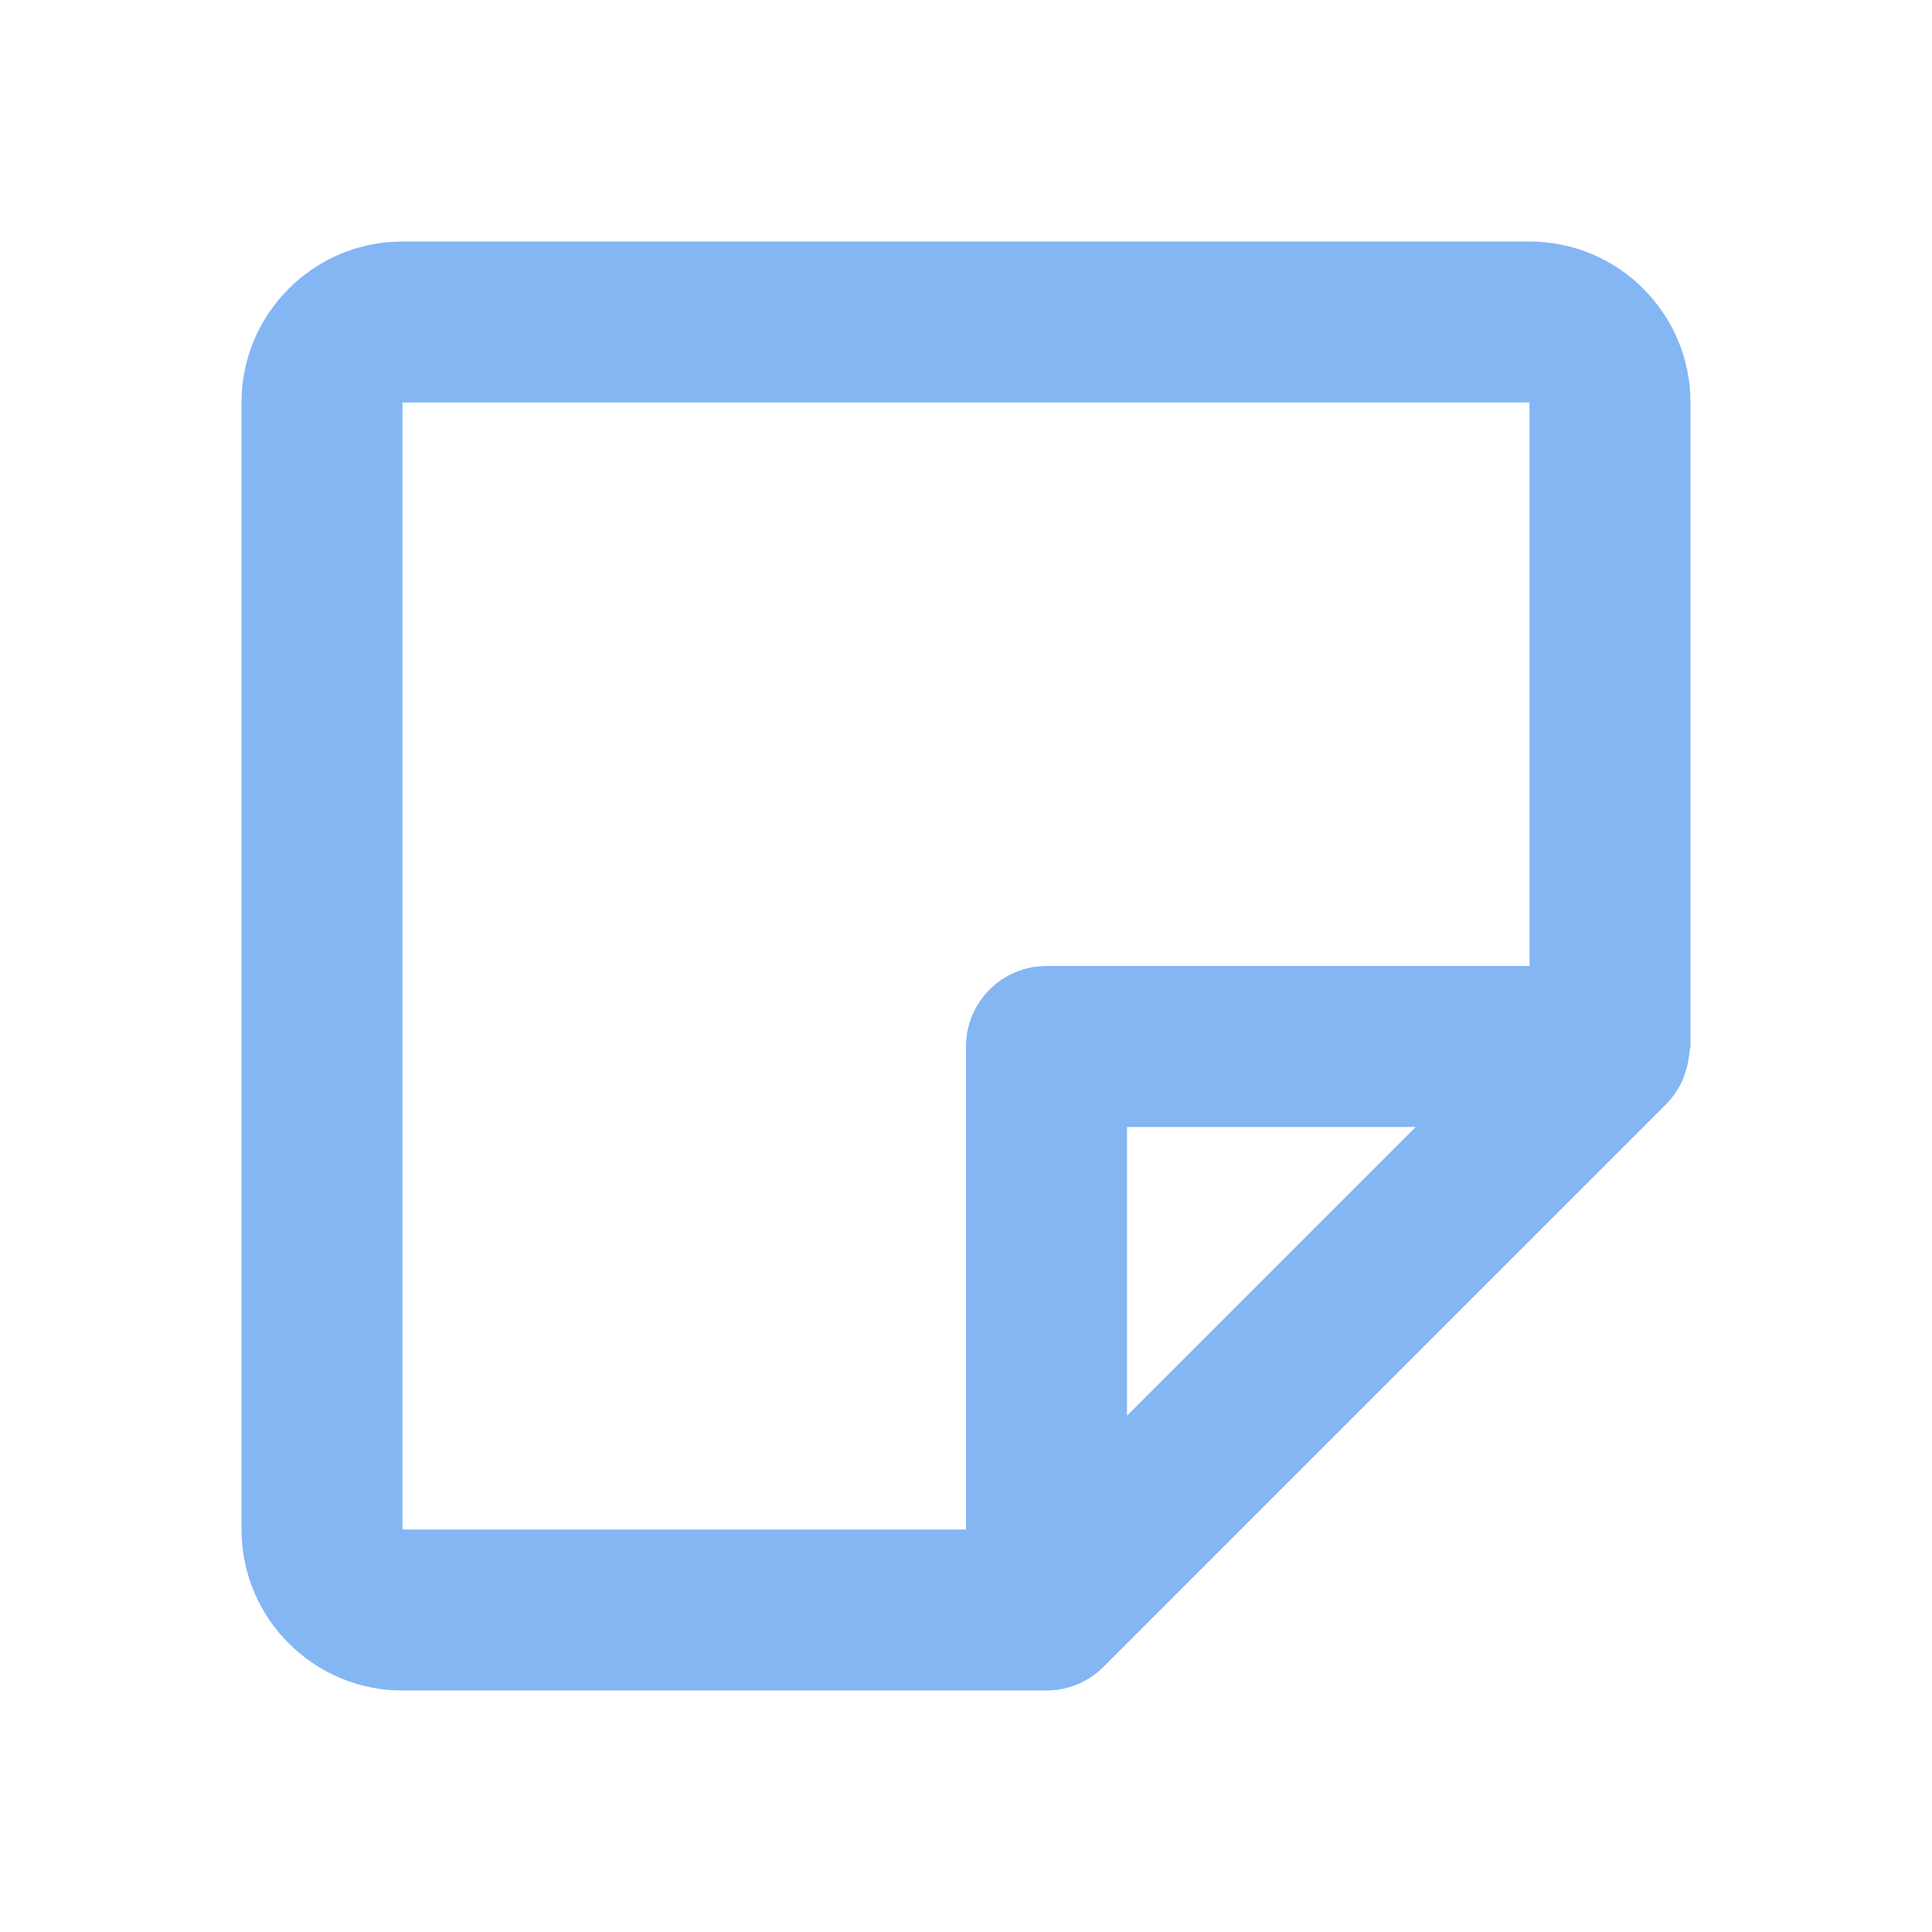
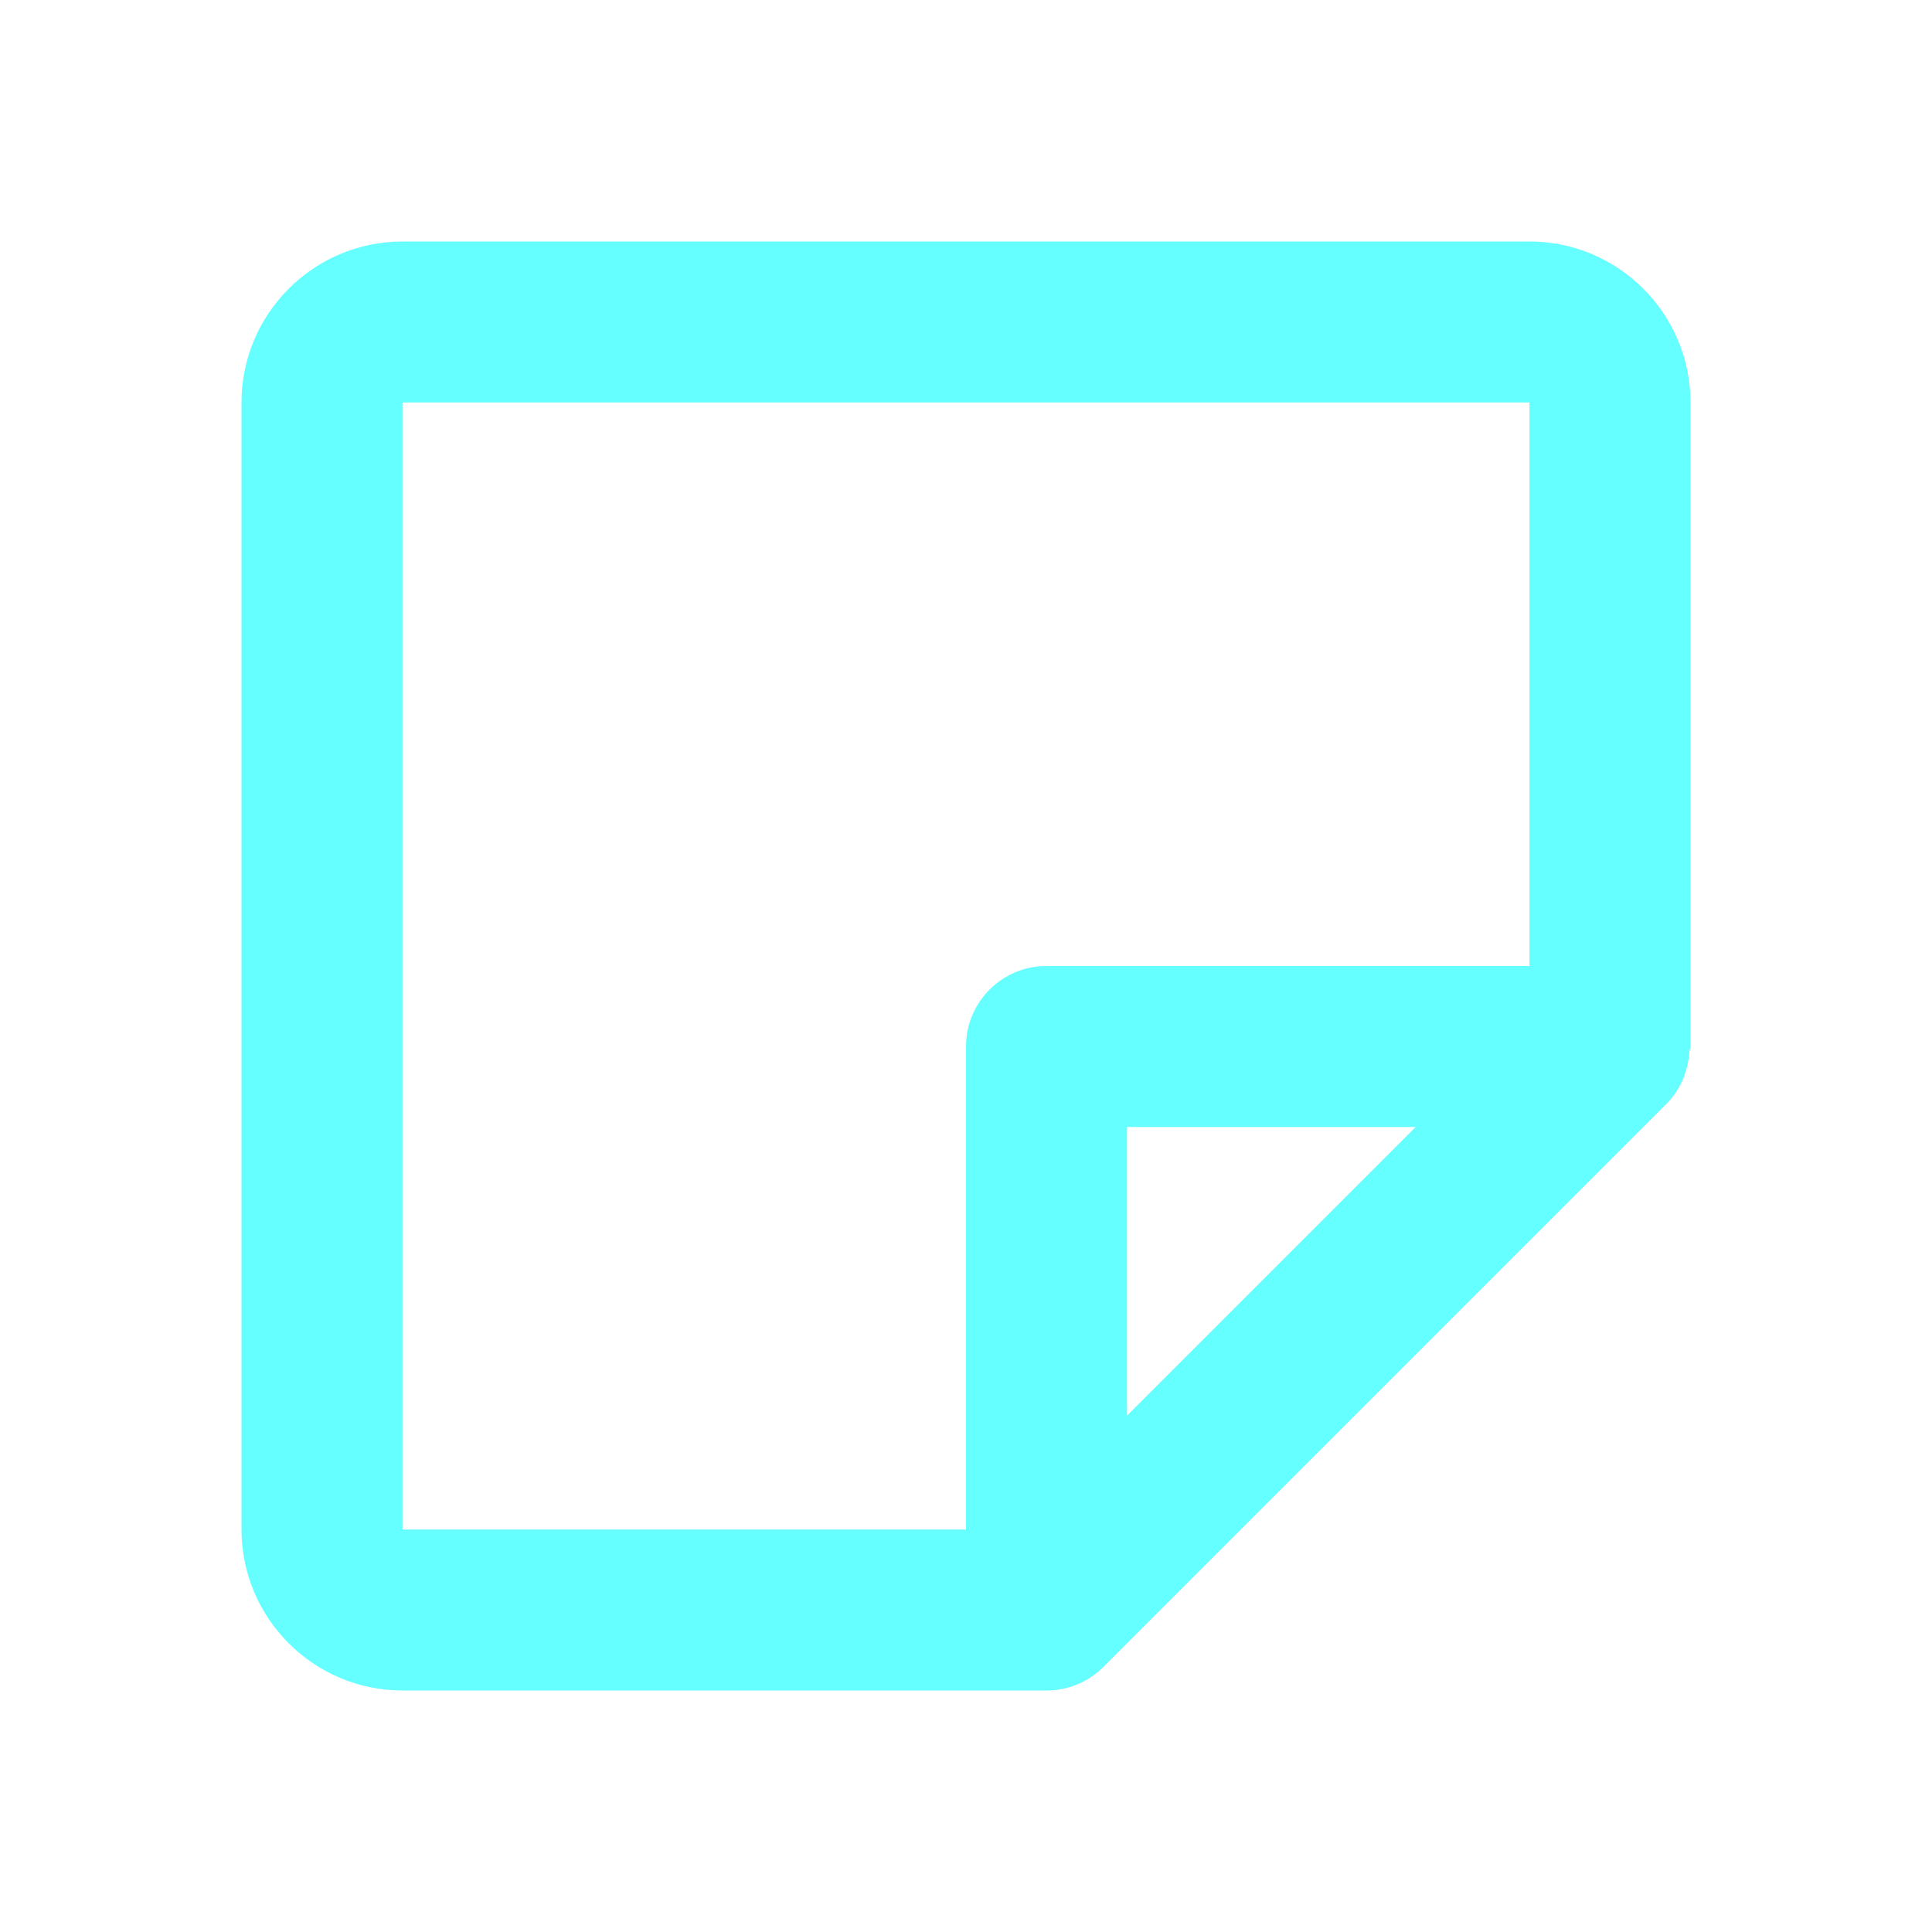
- <svg xmlns="http://www.w3.org/2000/svg" fill="#84B6F4" width="24" height="24" viewBox="0 0 24 24">
+ <svg xmlns="http://www.w3.org/2000/svg" fill="rgba(0, 255, 255, 0.600)" width="24" height="24" viewBox="0 0 24 24">
  <path d="M19 3H5c-1.103 0-2 .897-2 2v14c0 1.103.897 2 2 2h8a.996.996 0 0 0 .707-.293l7-7a.997.997 0 0 0 .196-.293c.014-.03.022-.061.033-.093a.991.991 0 0 0 .051-.259c.002-.021.013-.041.013-.062V5c0-1.103-.897-2-2-2zM5 5h14v7h-6a1 1 0 0 0-1 1v6H5V5zm9 12.586V14h3.586L14 17.586z" />
</svg>
